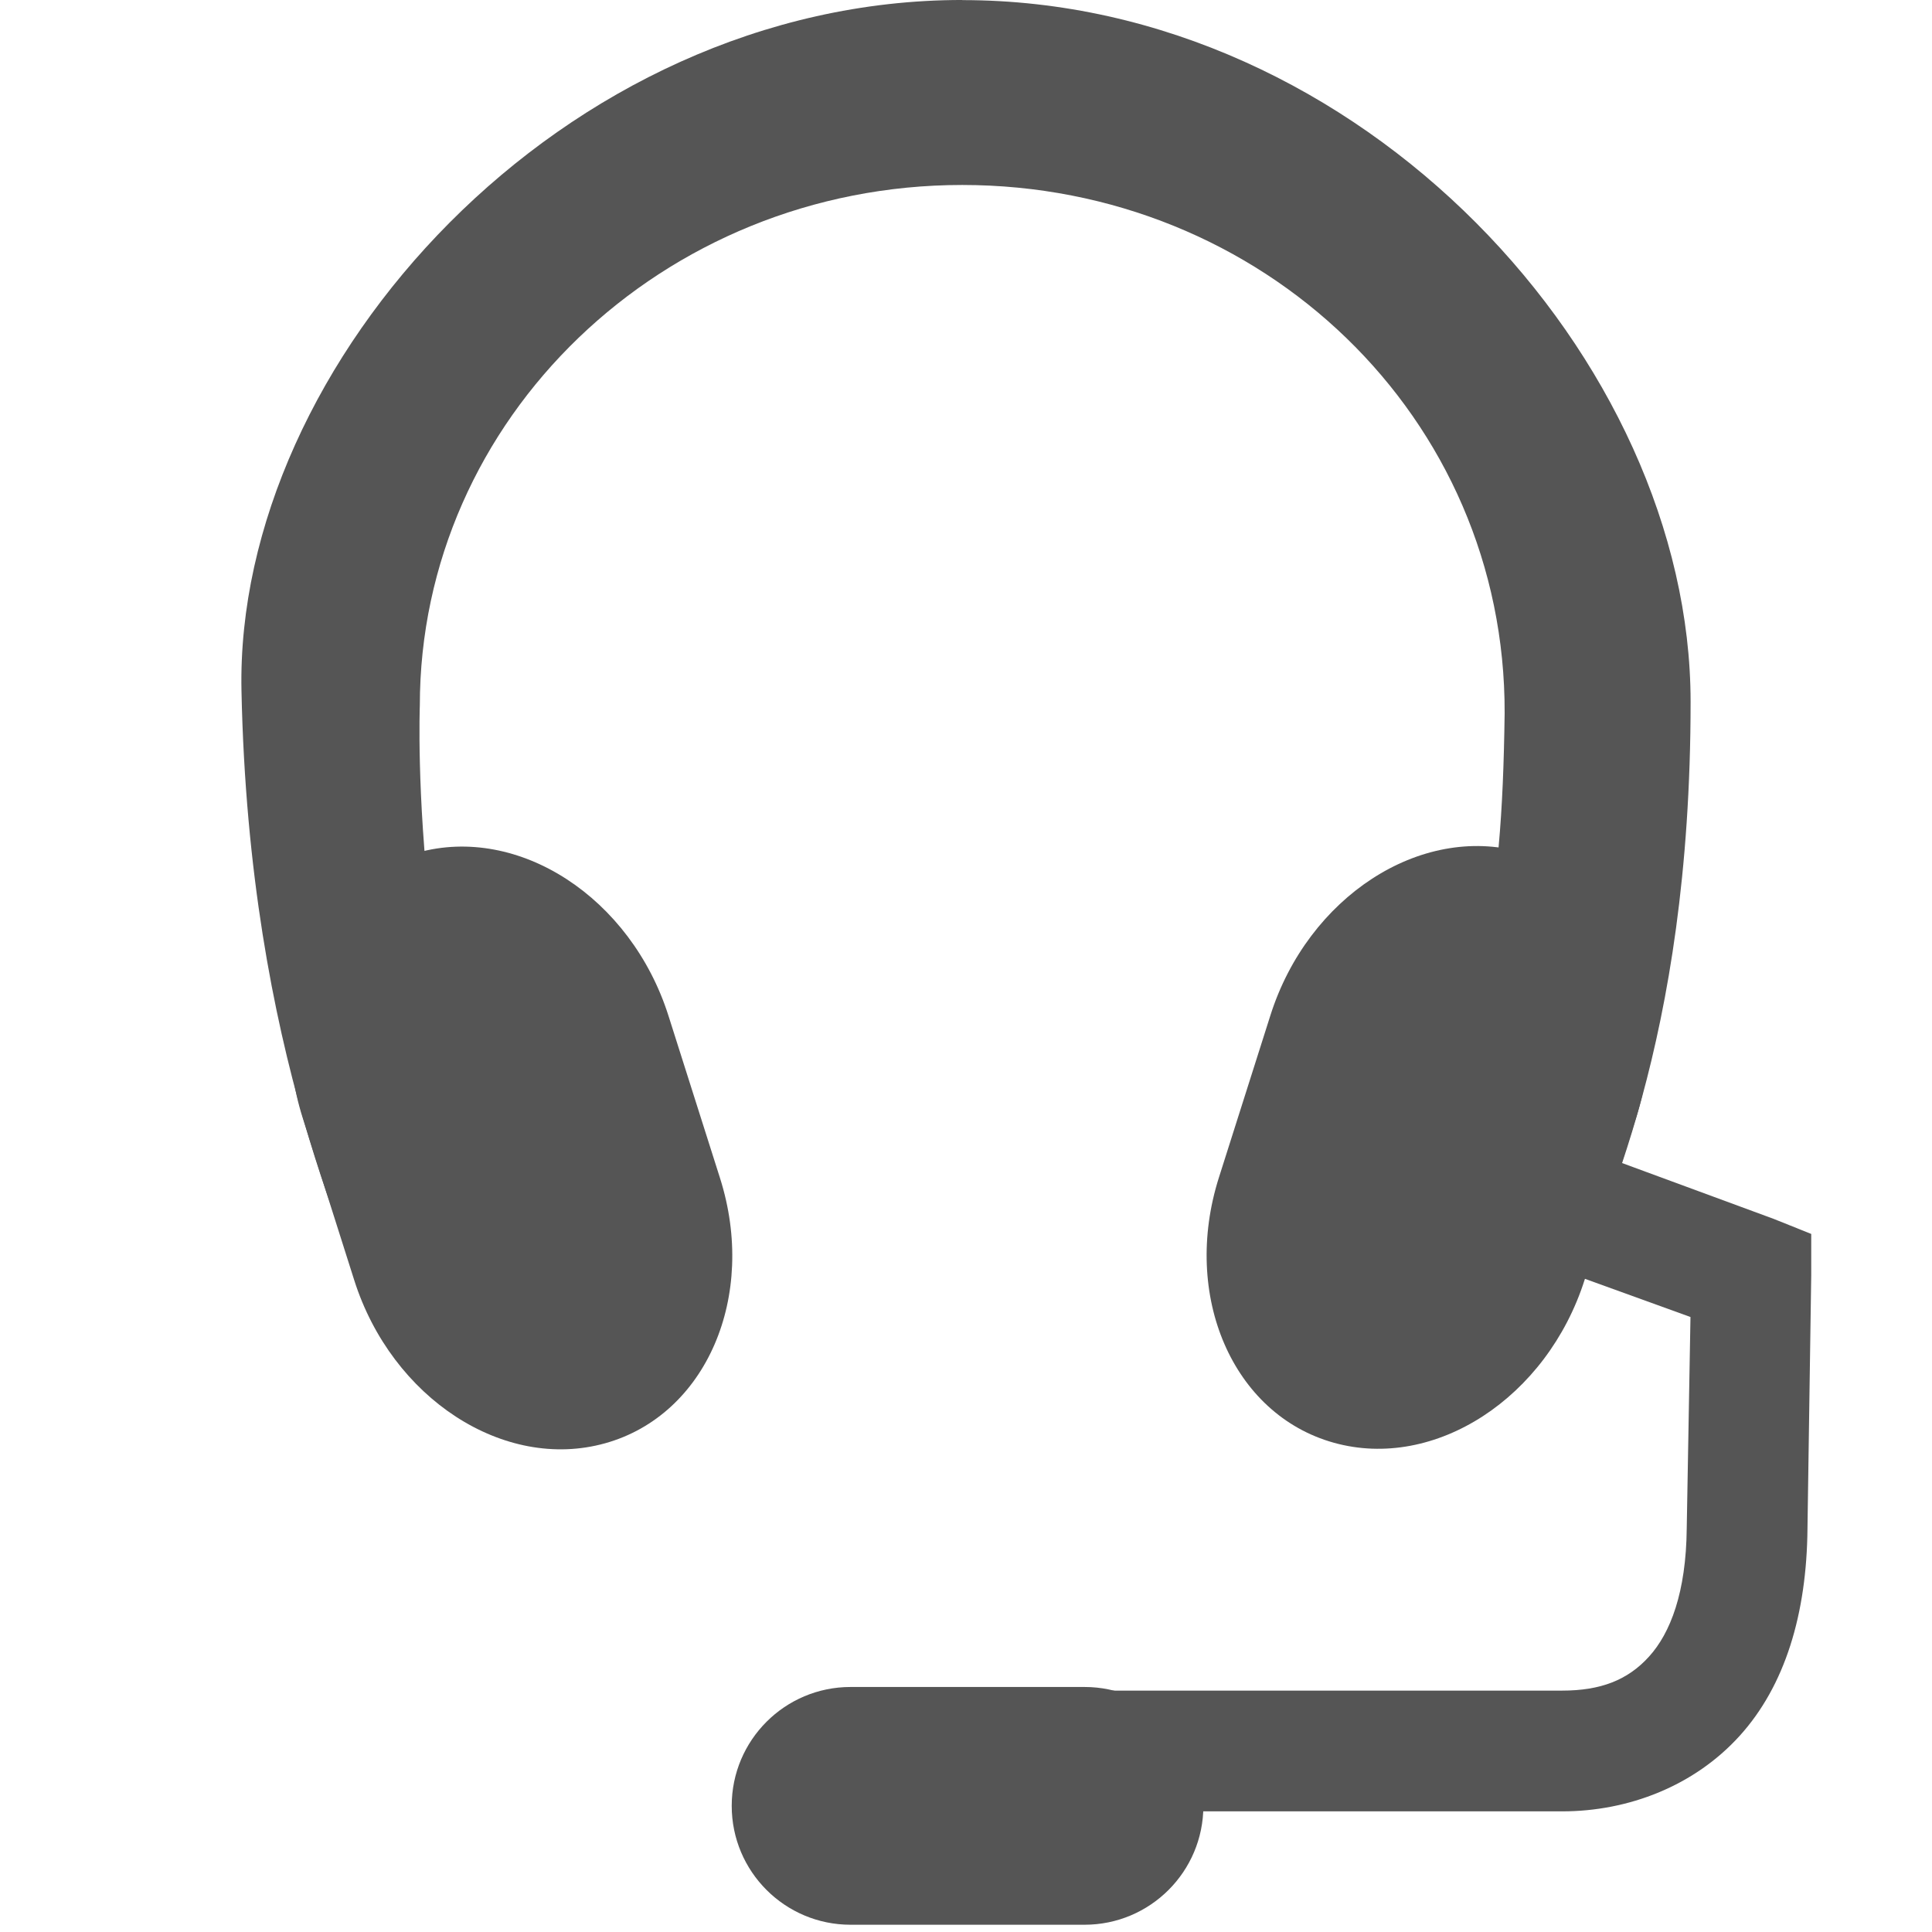
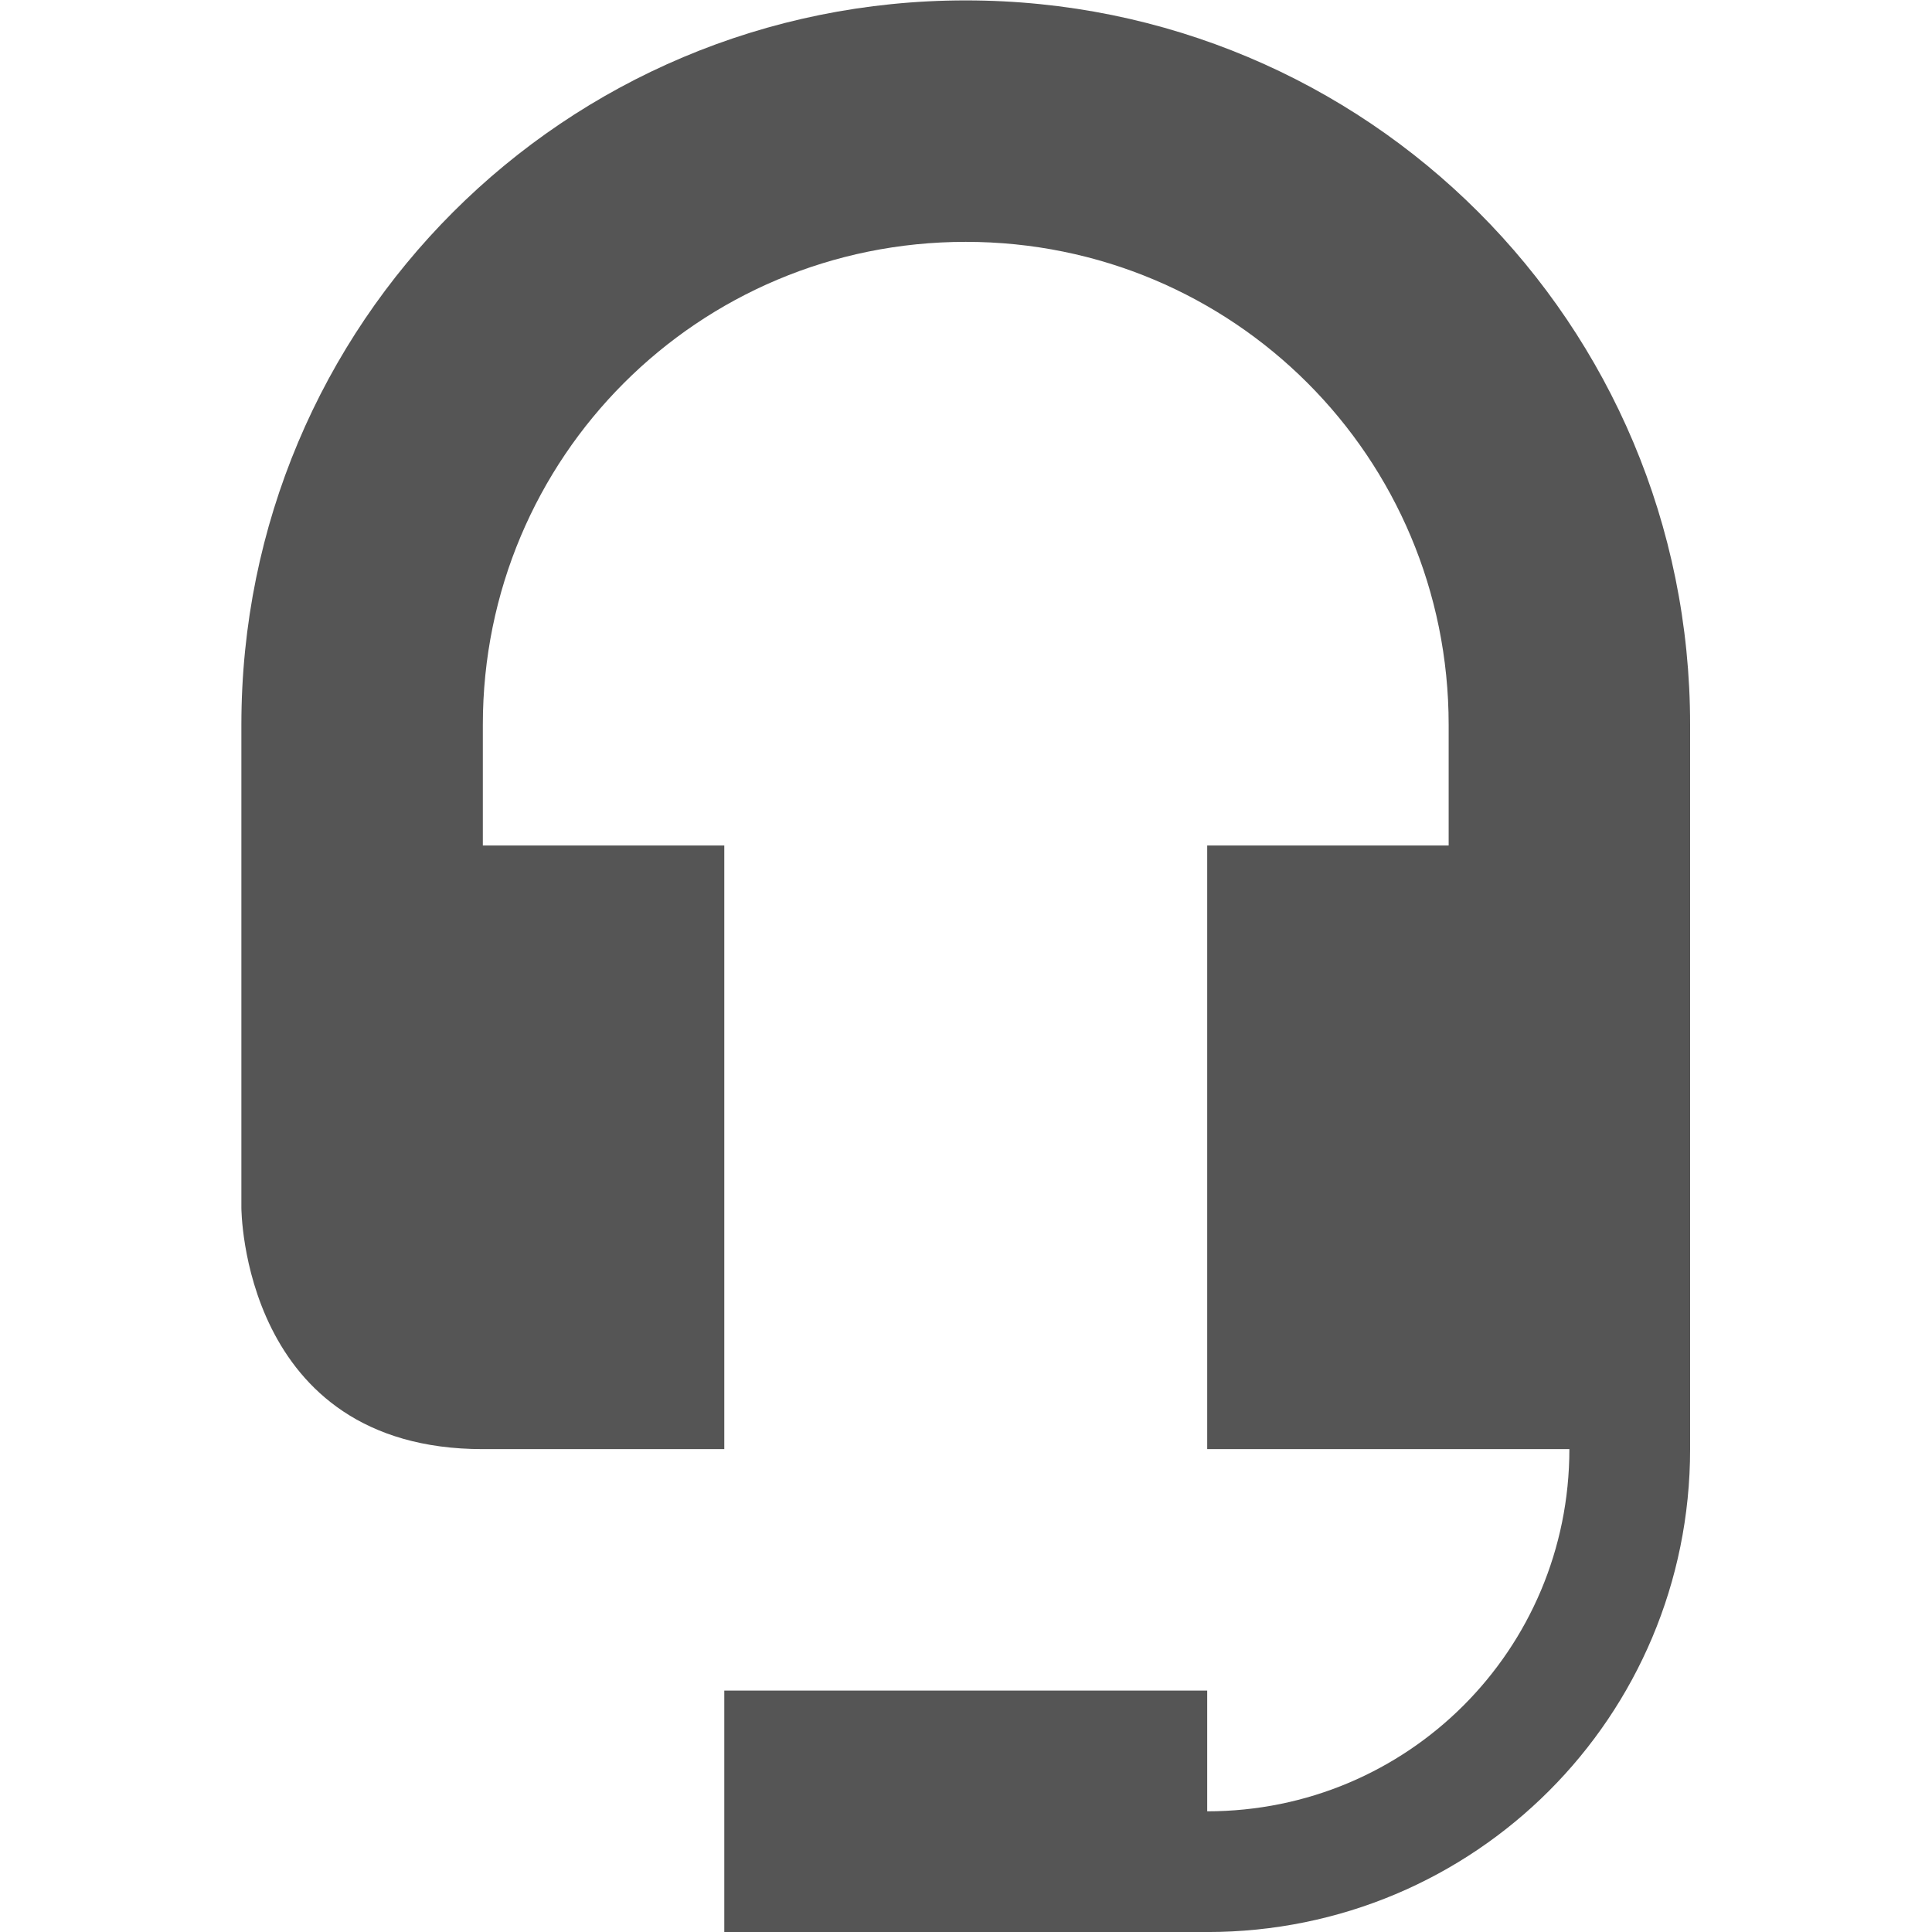
- <svg xmlns="http://www.w3.org/2000/svg" height="16" version="1.1" width="16">
-   <g id="layer10" transform="translate(-81.0002,-466.9991)">
-     <path d="m 88.969,466.999 c -3.305,0 -6.024,3.008 -5.969,5.719 0.062,3.022 0.934,4.695 1.125,5.281 1.583,0 -0.125,0 1.401,0 -1.161,-2.292 -1.049,-5.156 -1.049,-5.156 0,-2.373 2.007,-4.312 4.492,-4.312 2.485,0 4.5,1.921 4.492,4.375 -0.023,1.674 -0.172,2.284 -1.005,4.812 l 1.571,0 c 0.224,-0.645 0.974,-2.065 0.974,-4.906 0,-2.83 -2.726,-5.812 -6.031,-5.812 z" id="path10296" fill="#555555" />
-     <rect height="5.132" id="rect10298" rx="1.572" ry="1.861" transform="matrix(-0.9631742,-0.2688781,-0.3026725,0.9530946,0,0)" width="3.145" x="-234.41" y="431.7" fill="#555555" />
-     <rect height="5.132" id="rect10300" rx="1.572" ry="1.861" transform="matrix(0.9631742,-0.2688781,0.3026725,0.9530946,0,0)" width="3.145" x="-64.6" y="479.61" fill="#555555" />
-     <rect height="1.969" id="rect10302" rx="0.984" width="3.906" x="87.06" y="480.97" fill="#555555" color="#000000" />
-     <path d="m 93.594,476.406 a 0.5,0.5 0 0 0 -0.062,0.969 L 95,477.906 l -0.031,1.75 c -0.005,0.532 -0.136,0.868 -0.312,1.062 C 94.48,480.914 94.254,481 93.938,481 l -4.156,0 a 0.5,0.5 0 1 0 0,1 l 4.156,0 c 0.548,0 1.093,-0.21 1.469,-0.625 0.376,-0.415 0.556,-1.009 0.562,-1.719 L 96,477.562 l 0,-0.344 -0.312,-0.125 -1.781,-0.656 a 0.5,0.5 0 0 0 -0.312,-0.031 z" id="path10304" color="#000000" fill="#555555" />
+ <svg xmlns="http://www.w3.org/2000/svg" xmlns:ns1="http://www.openswatchbook.org/uri/2009/osb" height="16.003" id="svg7384" style="enable-background:new" version="1.1" width="16">
+   <defs id="defs7386">
+     <linearGradient id="linearGradient5606" ns1:paint="solid">
+       <stop id="stop5608" offset="0" style="stop-color:#000000;stop-opacity:1;" />
+     </linearGradient>
+     <filter id="filter7554" style="color-interpolation-filters:sRGB">
+       <feBlend id="feBlend7556" in2="BackgroundImage" mode="darken" />
+     </filter>
+   </defs>
+   <g id="layer9" style="display:inline" transform="translate(-525.0006,119.0033)" />
+   <g id="layer10" style="display:inline;filter:url(#filter7554)" transform="translate(-525.0006,119.0033)">
+     <path d="m 533,-119 c -3.324,0 -6,2.676 -6,6 l 0,4 c 0,0 0,2 2,2 l 2,0 0,-5 -2,0 0,-1 c 0,-2.216 1.784,-4 4,-4 2.216,0 4,1.784 4,4 l 0,1 -2,0 0,5 3,0 c 0,1.662 -1.338,3 -3,3 l 0,-1 -4,0 0,2 4,0 c 2.216,0 4,-1.784 4,-4 l 0,-2 0,-1 0,-0.182 0,-0.318 0,-2.5 c 0,-3.324 -2.676,-6 -6,-6 z" id="path10481" style="opacity:1;fill:#555555;fill-opacity:1;stroke:none;stroke-opacity:1" />
  </g>
+   <g id="layer1" style="display:inline" transform="translate(-284.0004,-497.9967)" />
+   <g id="layer14" style="display:inline" transform="translate(-525.0006,119.0033)" />
+   <g id="layer15" style="display:inline" transform="translate(-525.0006,119.0033)" />
+   <g id="g71291" style="display:inline" transform="translate(-525.0006,119.0033)" />
+   <g id="layer2" style="display:inline" transform="translate(-284.0004,-347.9967)" />
+   <g id="g6058" style="display:inline" transform="translate(-284.0004,-347.9967)" />
+   <g id="layer12" style="display:inline" transform="translate(-525.0006,119.0033)" />
</svg>
